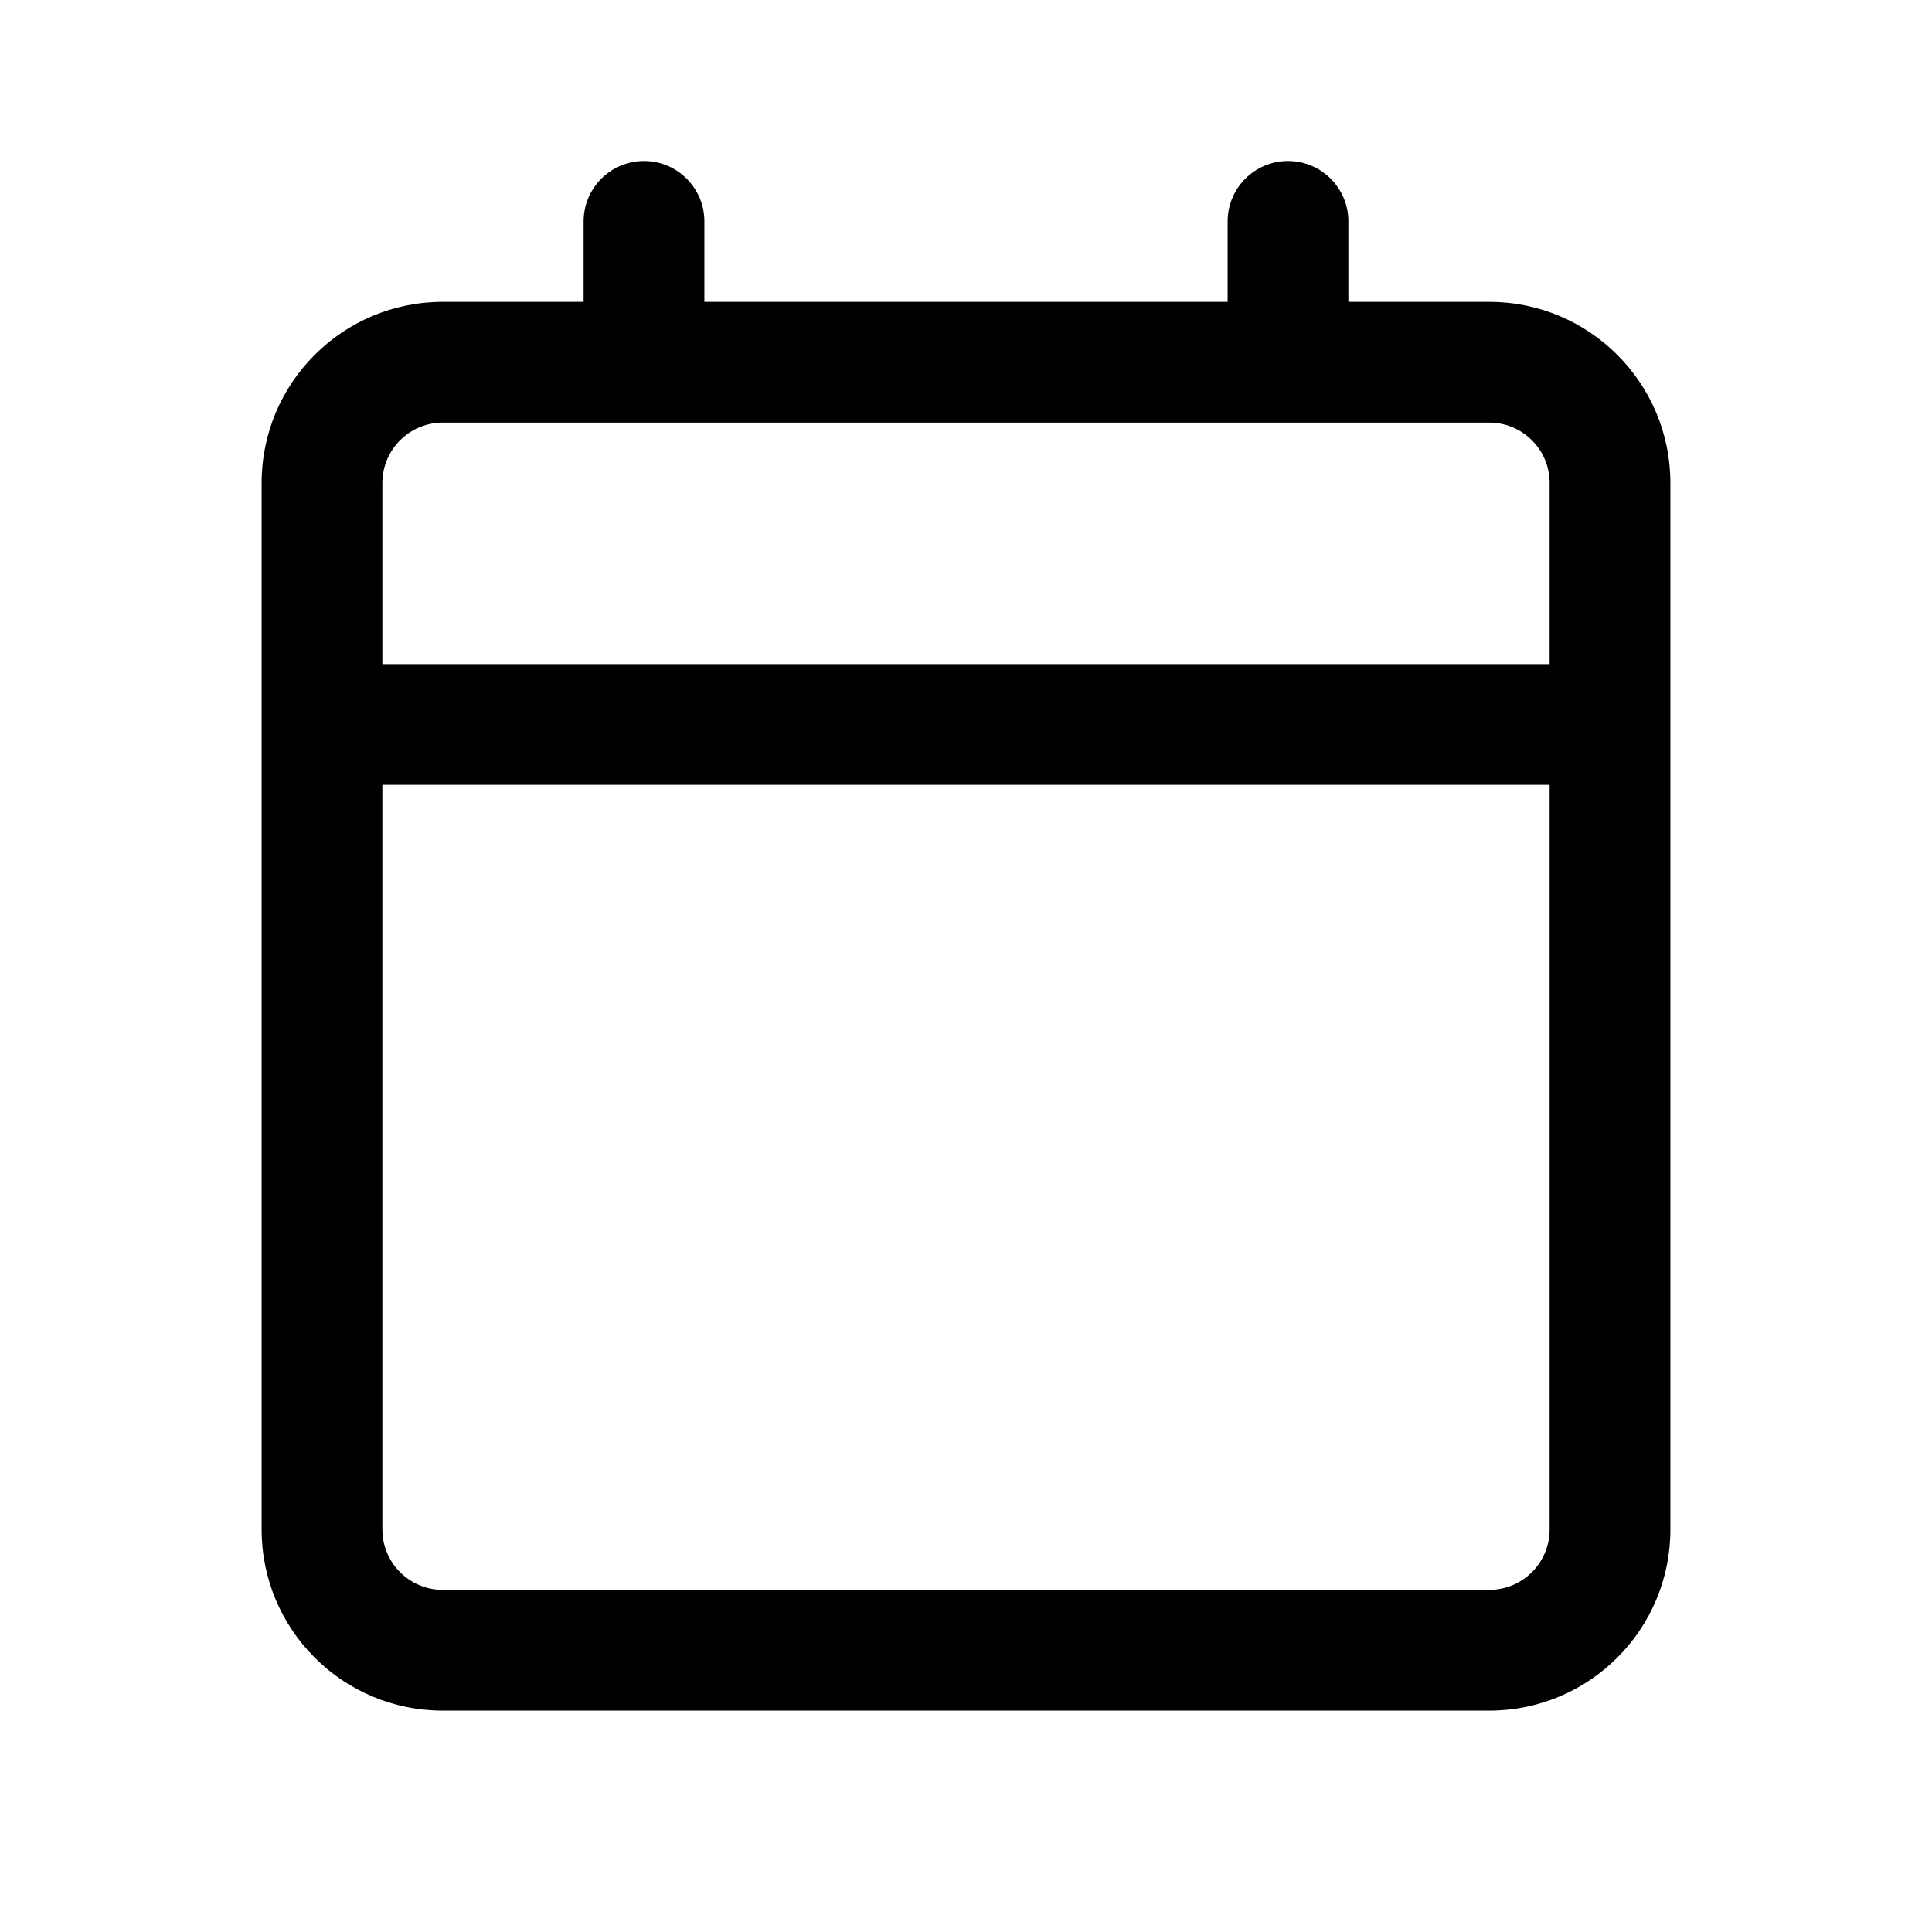
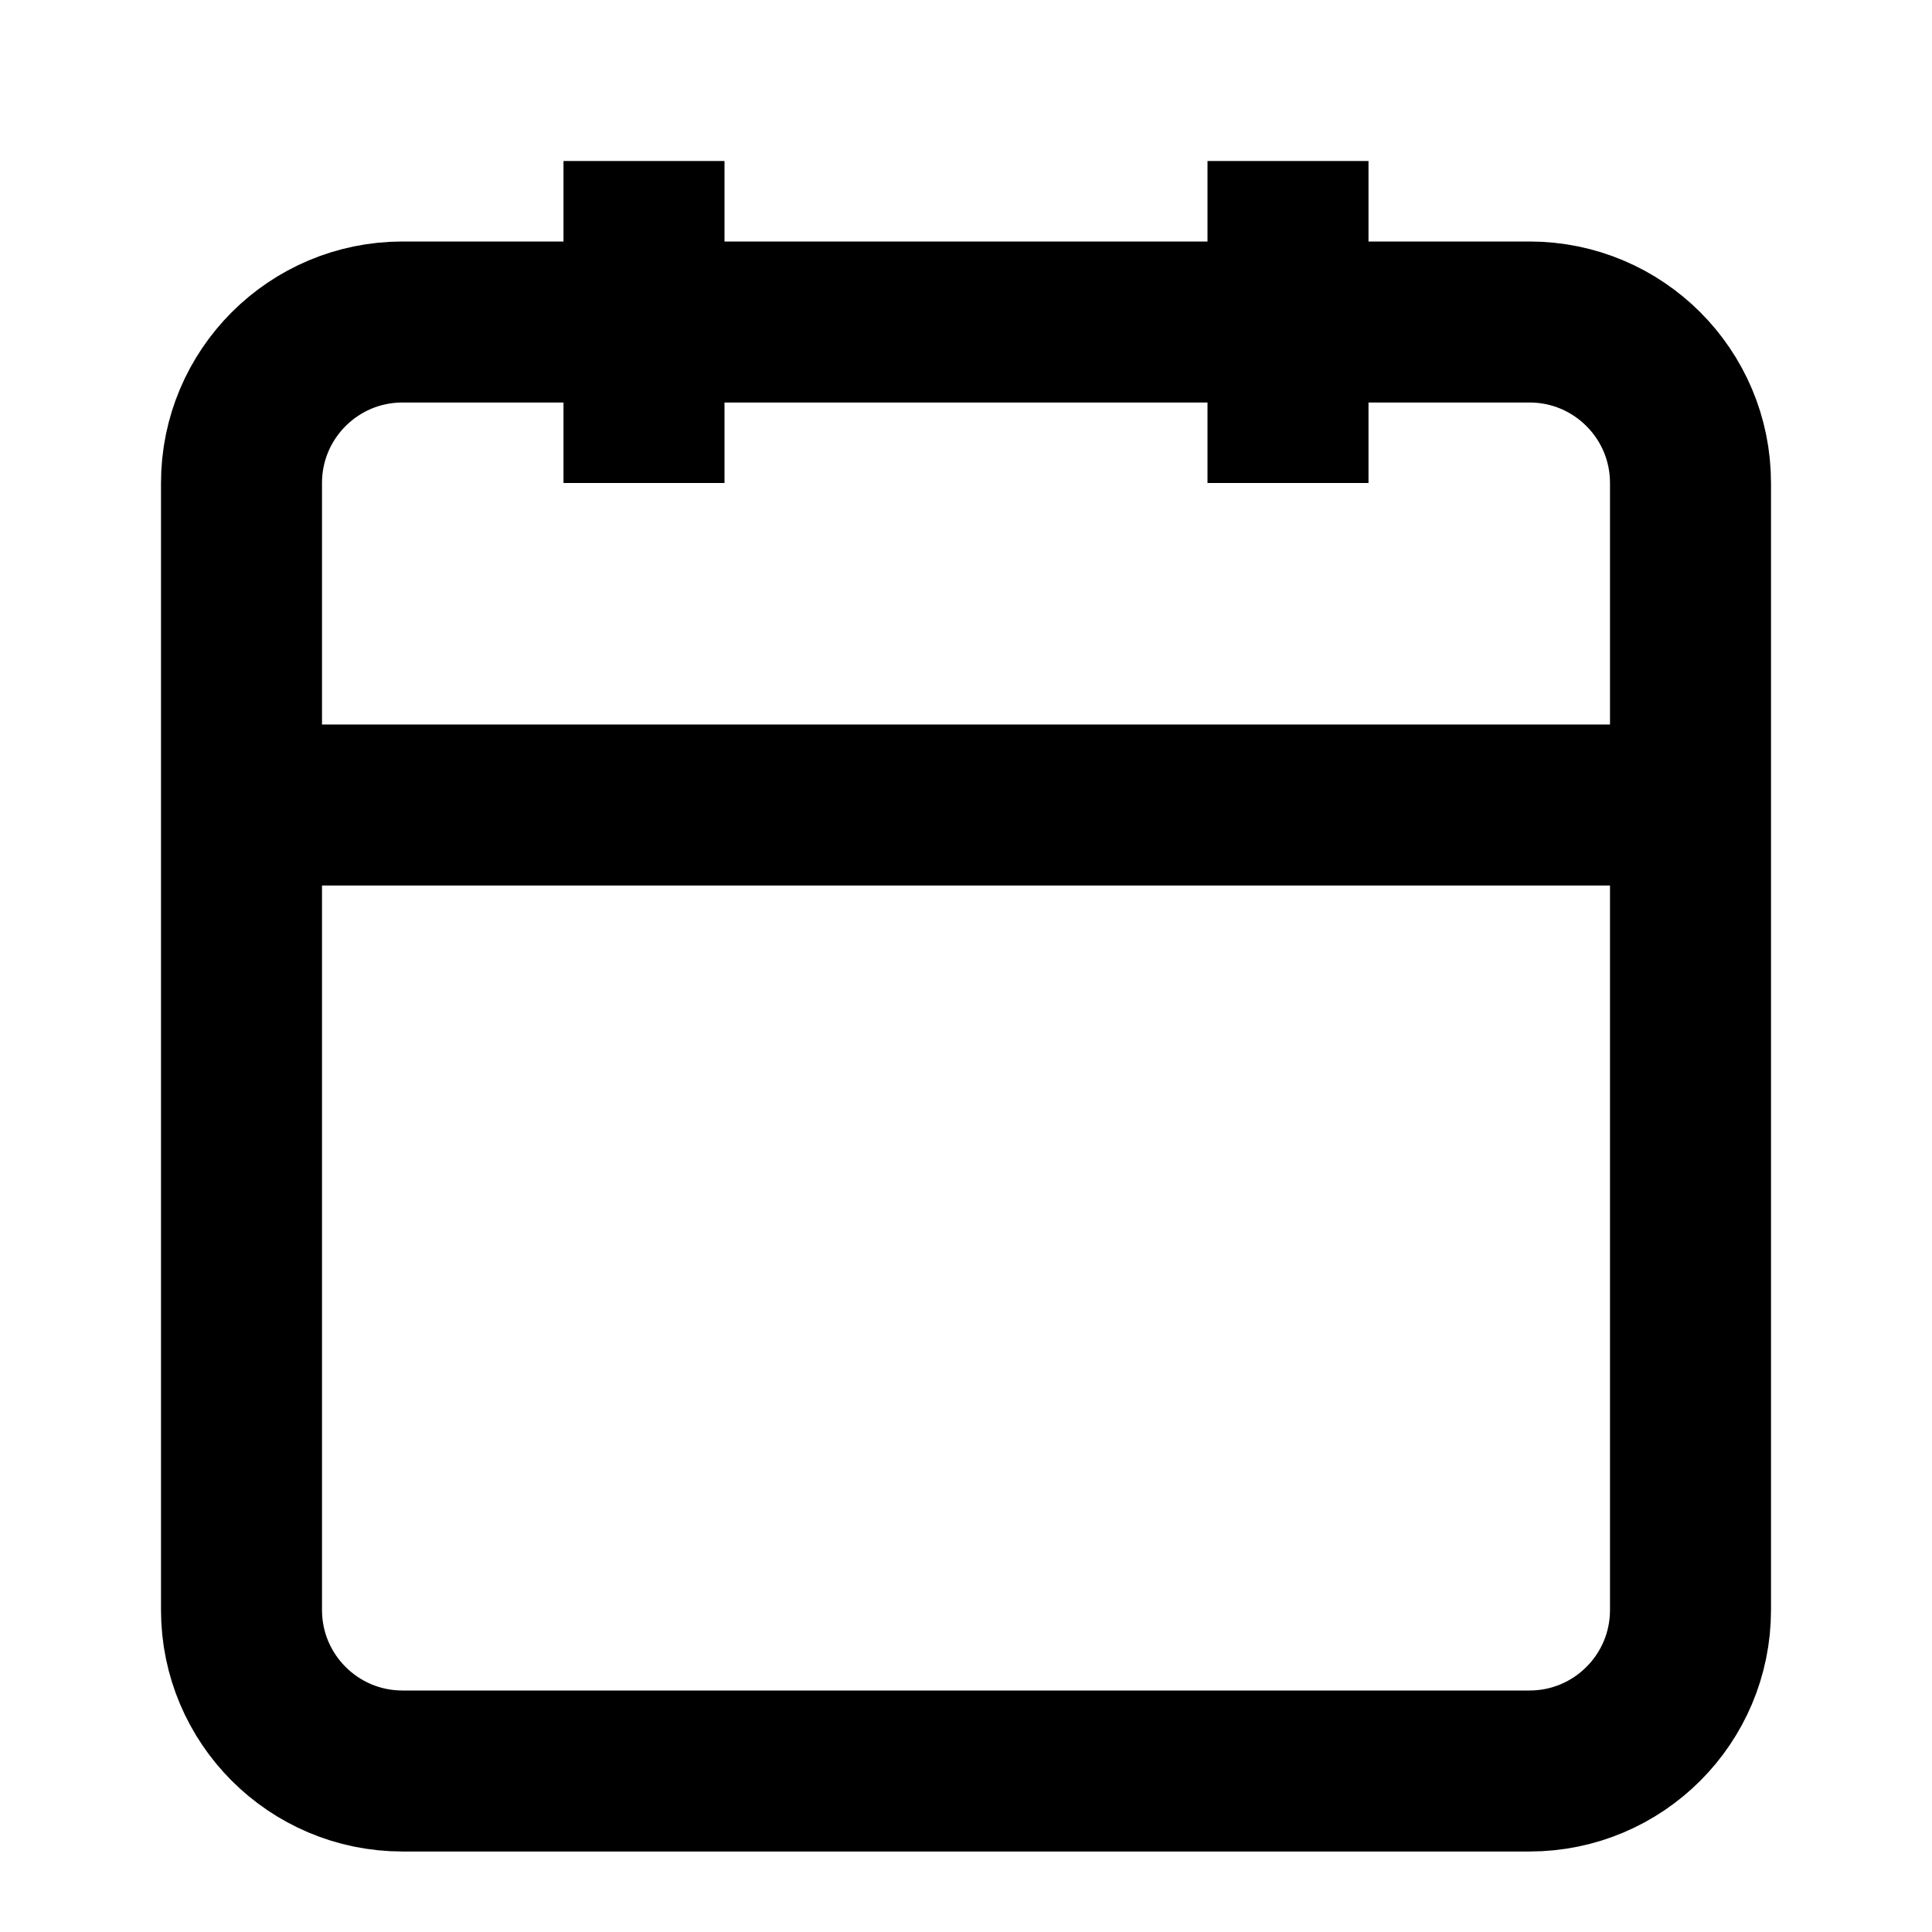
- <svg xmlns="http://www.w3.org/2000/svg" className="size-6" width="24" height="24" viewBox="0 0 24 24" fill="none">
-   <path fill-rule="evenodd" clip-rule="evenodd" d="M8 2C8.414 2 8.75 2.336 8.75 2.75V3.75H15.25V2.75C15.25 2.336 15.586 2 16 2C16.414 2 16.75 2.336 16.75 2.75V3.75H18.5C19.743 3.75 20.75 4.757 20.75 6V9V19C20.75 20.243 19.743 21.25 18.5 21.25H5.5C4.257 21.25 3.25 20.243 3.25 19V9V6C3.25 4.757 4.257 3.75 5.5 3.75H7.25V2.75C7.25 2.336 7.586 2 8 2ZM8 5.25H5.5C5.086 5.25 4.75 5.586 4.75 6V8.25H19.25V6C19.25 5.586 18.914 5.25 18.5 5.25H16H8ZM19.25 9.75H4.75V19C4.75 19.414 5.086 19.75 5.5 19.75H18.5C18.914 19.75 19.25 19.414 19.25 19V9.75Z" fill="currentColor" />
+ <svg xmlns="http://www.w3.org/2000/svg" width="24" height="24" viewBox="0 0 24 24" fill="none">
+   <rect x="3" y="4" width="18" height="18" rx="2" ry="2" stroke="currentColor" stroke-width="2" fill="none" />
+   <line x1="16" y1="2" x2="16" y2="6" stroke="currentColor" stroke-width="2" />
+   <line x1="8" y1="2" x2="8" y2="6" stroke="currentColor" stroke-width="2" />
+   <line x1="3" y1="10" x2="21" y2="10" stroke="currentColor" stroke-width="2" />
</svg>
